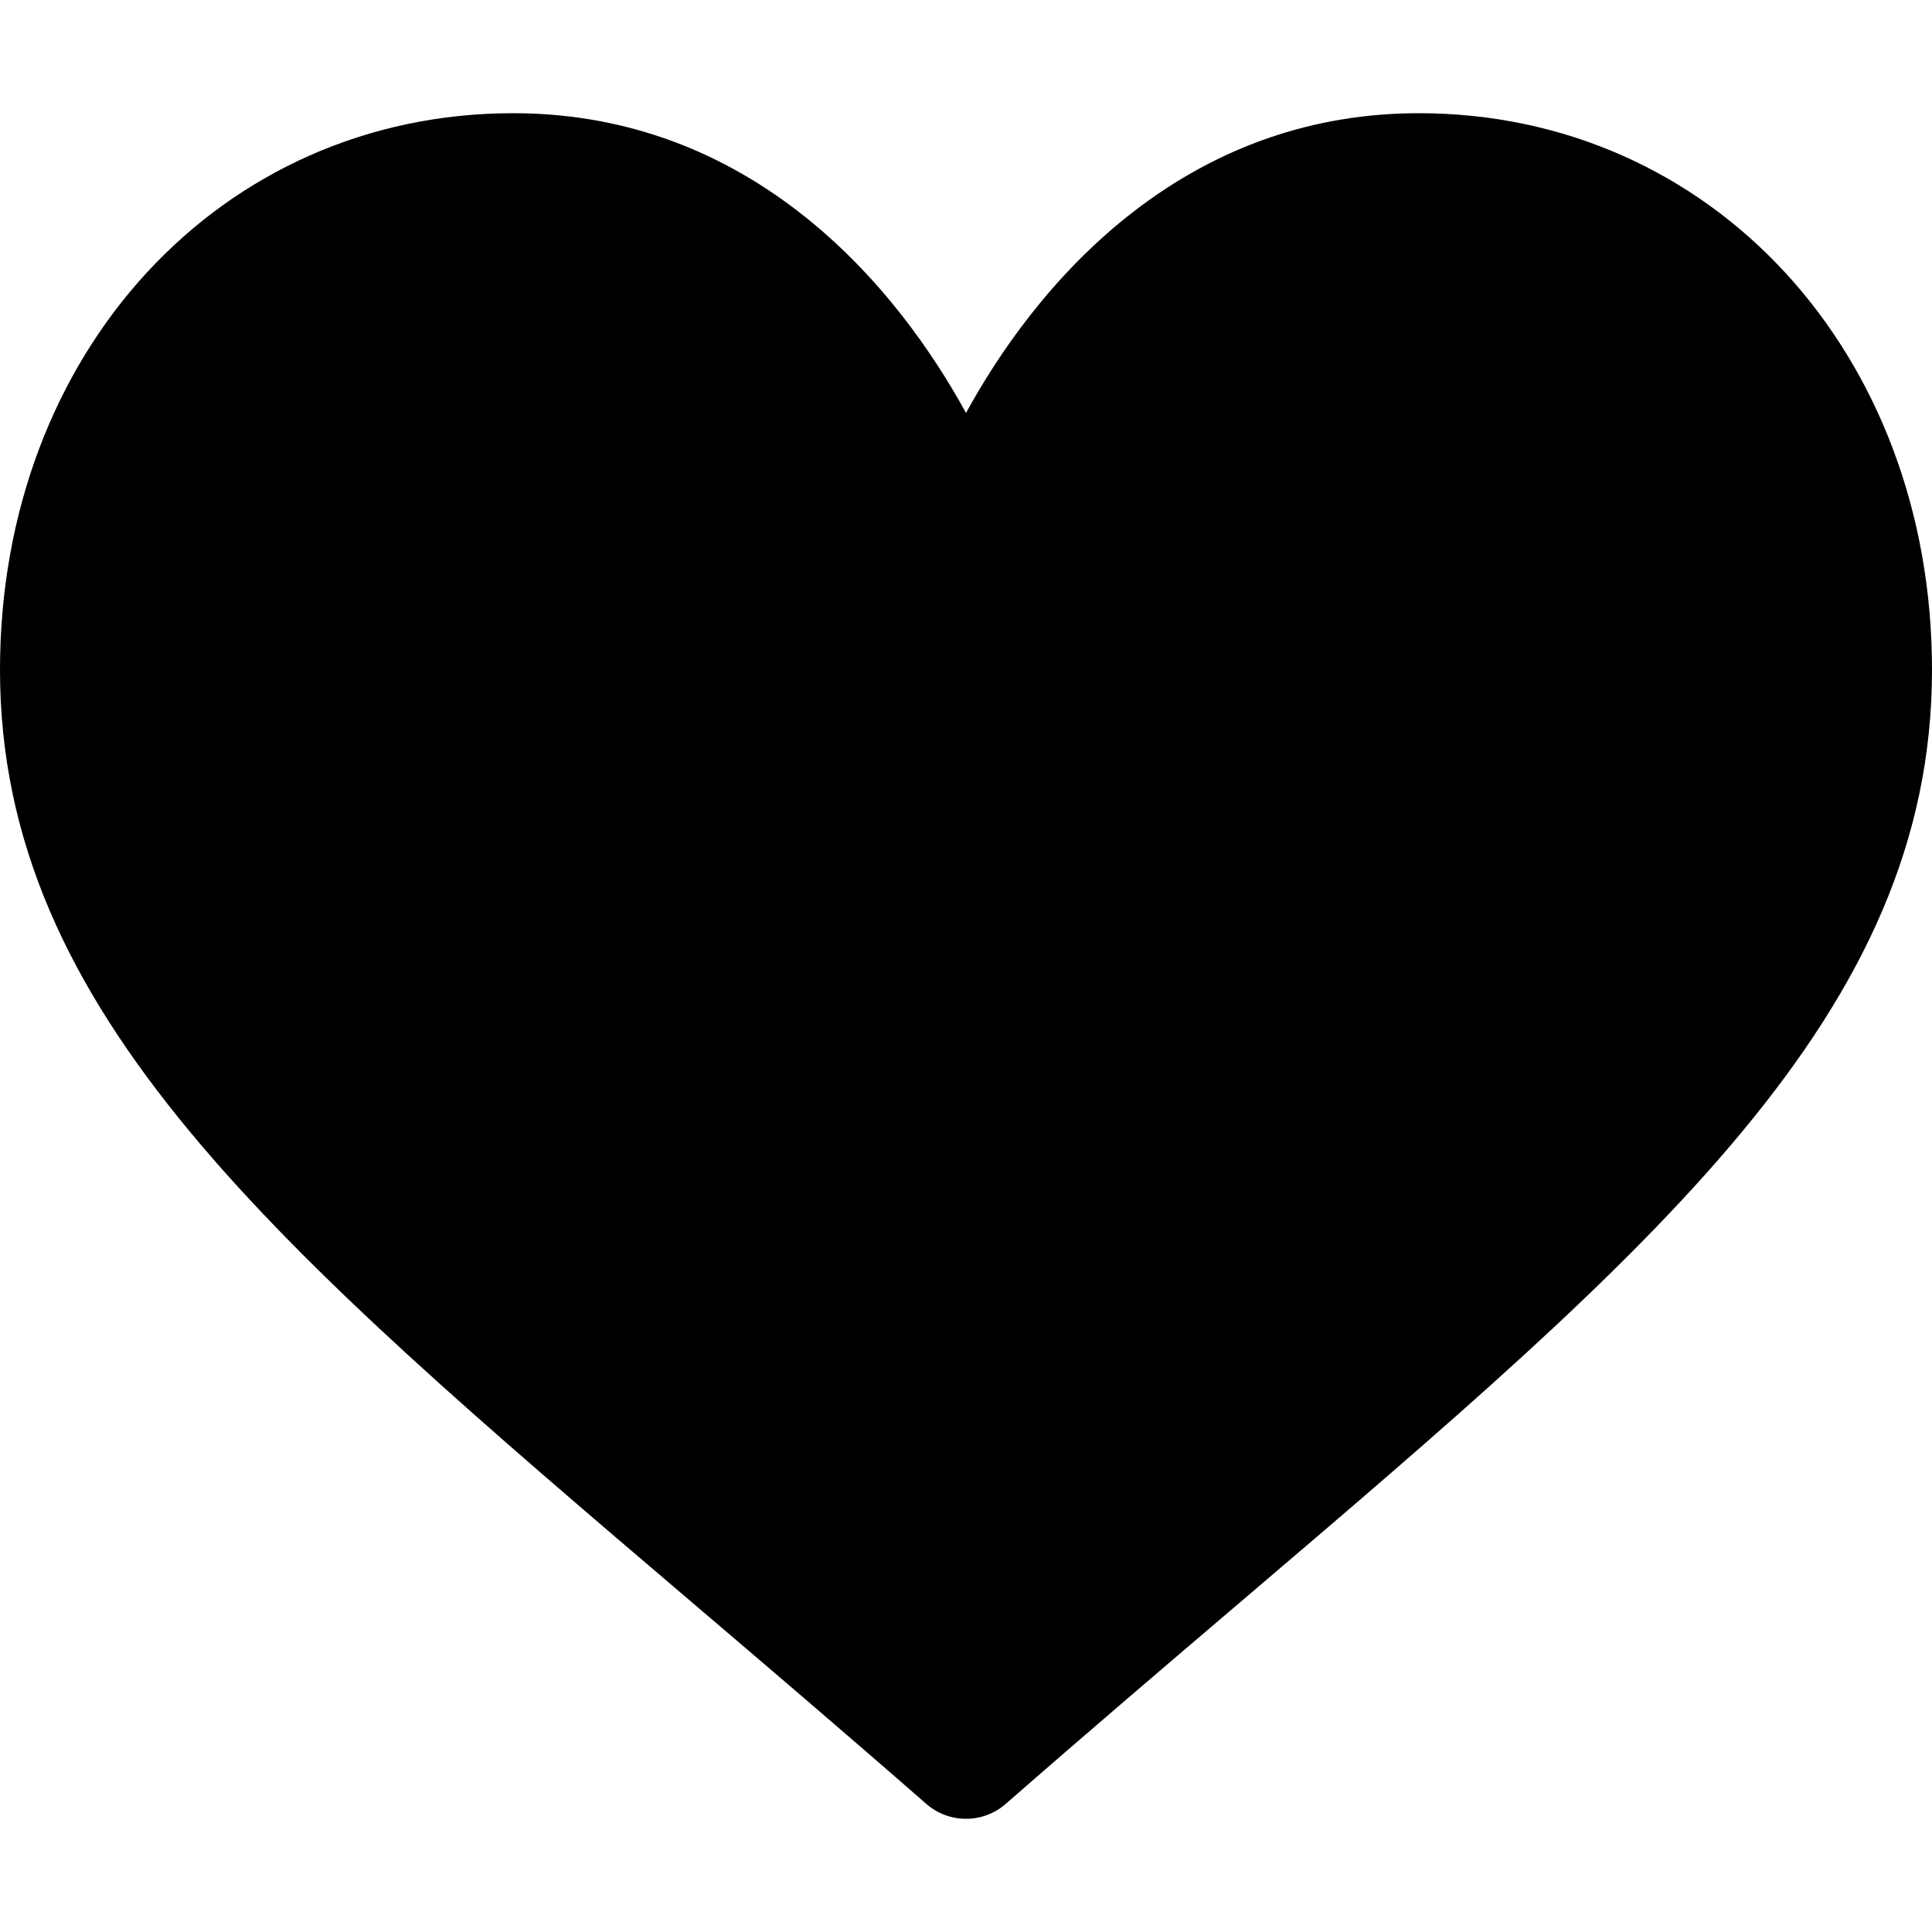
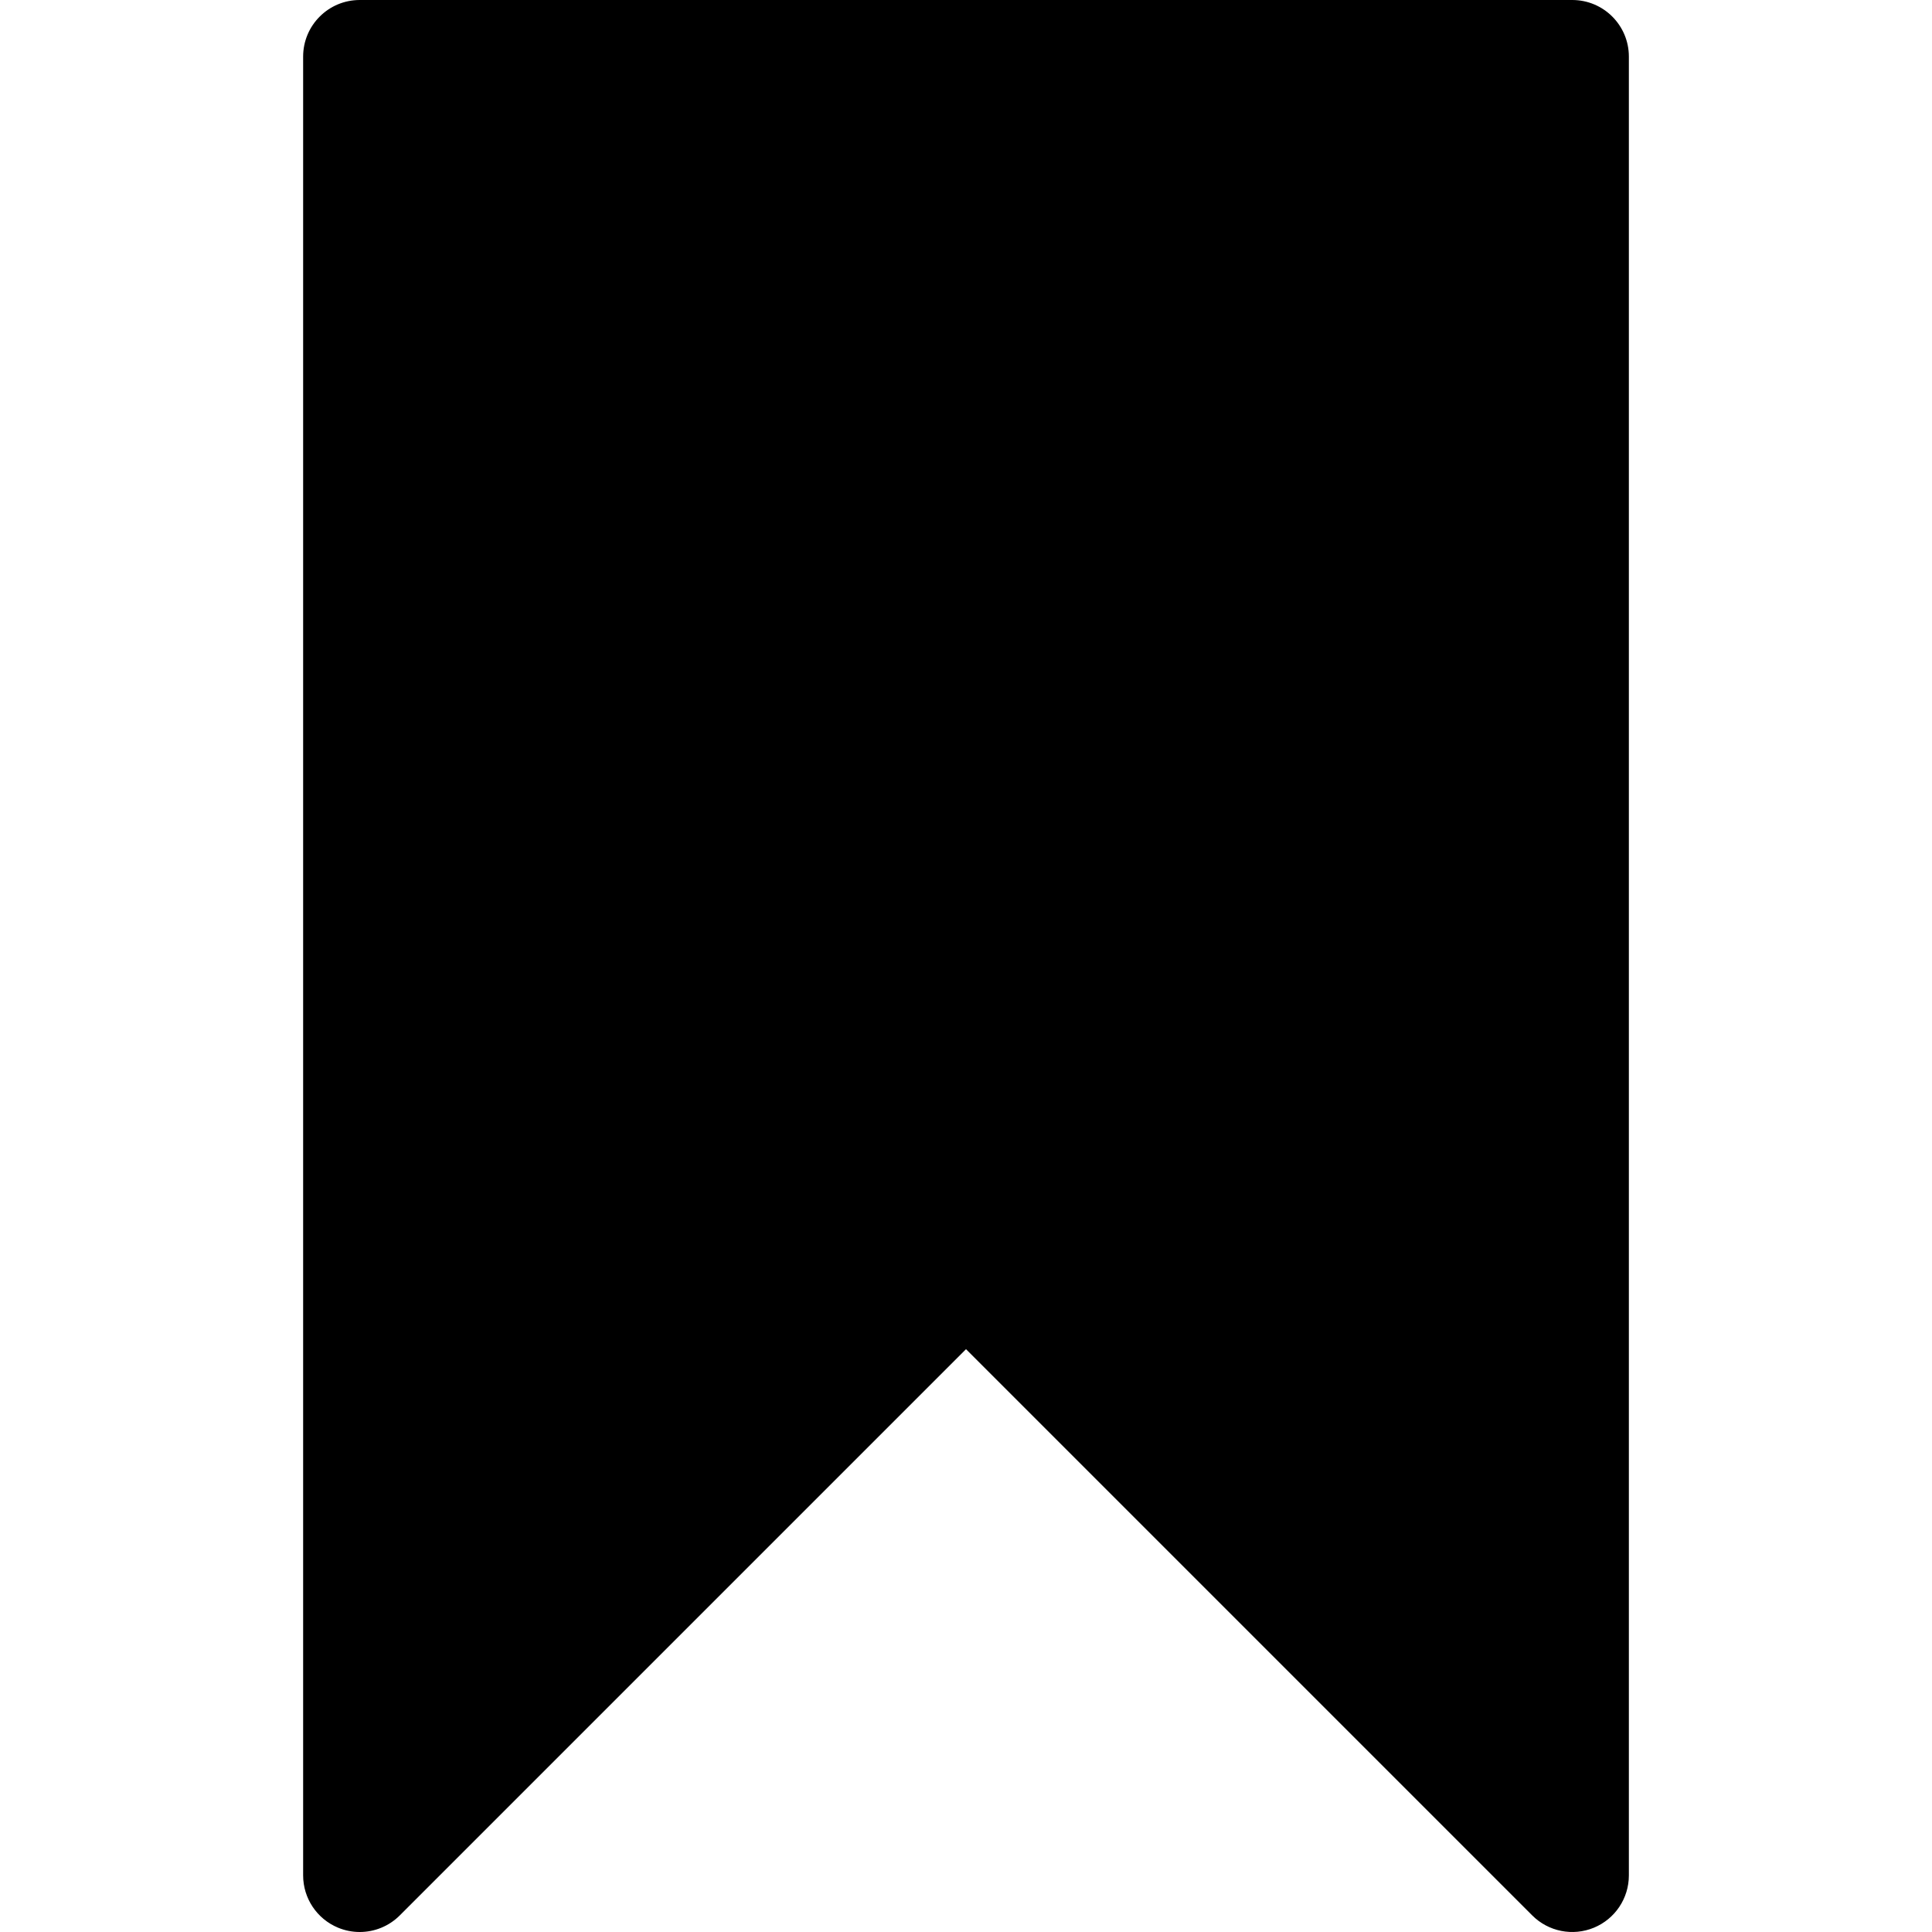
<svg xmlns="http://www.w3.org/2000/svg" version="1.1" id="Capa_1" x="0px" y="0px" viewBox="0 0 512 512" style="enable-background:new 0 0 512 512;" xml:space="preserve">
  <g>
    <g>
-       <path d="M376,30c-27.783,0-53.255,8.804-75.707,26.168c-21.525,16.647-35.856,37.85-44.293,53.268    c-8.437-15.419-22.768-36.621-44.293-53.268C189.255,38.804,163.783,30,136,30C58.468,30,0,93.417,0,177.514    c0,90.854,72.943,153.015,183.369,247.118c18.752,15.981,40.007,34.095,62.099,53.414C248.38,480.596,252.12,482,256,482    s7.62-1.404,10.532-3.953c22.094-19.322,43.348-37.435,62.111-53.425C439.057,330.529,512,268.368,512,177.514    C512,93.417,453.532,30,376,30z" />
+       <path d="M416.667,0H95.334c-8.284,0-15,6.716-15,15v482c0,6.067,3.655,11.536,9.26,13.858c1.856,0.769,3.805,1.142,5.737,1.142    c3.903,0,7.74-1.523,10.609-4.394l150.063-150.062L406.06,507.606c4.29,4.291,10.741,5.573,16.347,3.252    c5.605-2.322,9.26-7.791,9.26-13.858V15C431.667,6.716,424.952,0,416.667,0z" />
    </g>
  </g>
  <g>
</g>
  <g>
</g>
  <g>
</g>
  <g>
</g>
  <g>
</g>
  <g>
</g>
  <g>
</g>
  <g>
</g>
  <g>
</g>
  <g>
</g>
  <g>
</g>
  <g>
</g>
  <g>
</g>
  <g>
</g>
  <g>
</g>
</svg>
